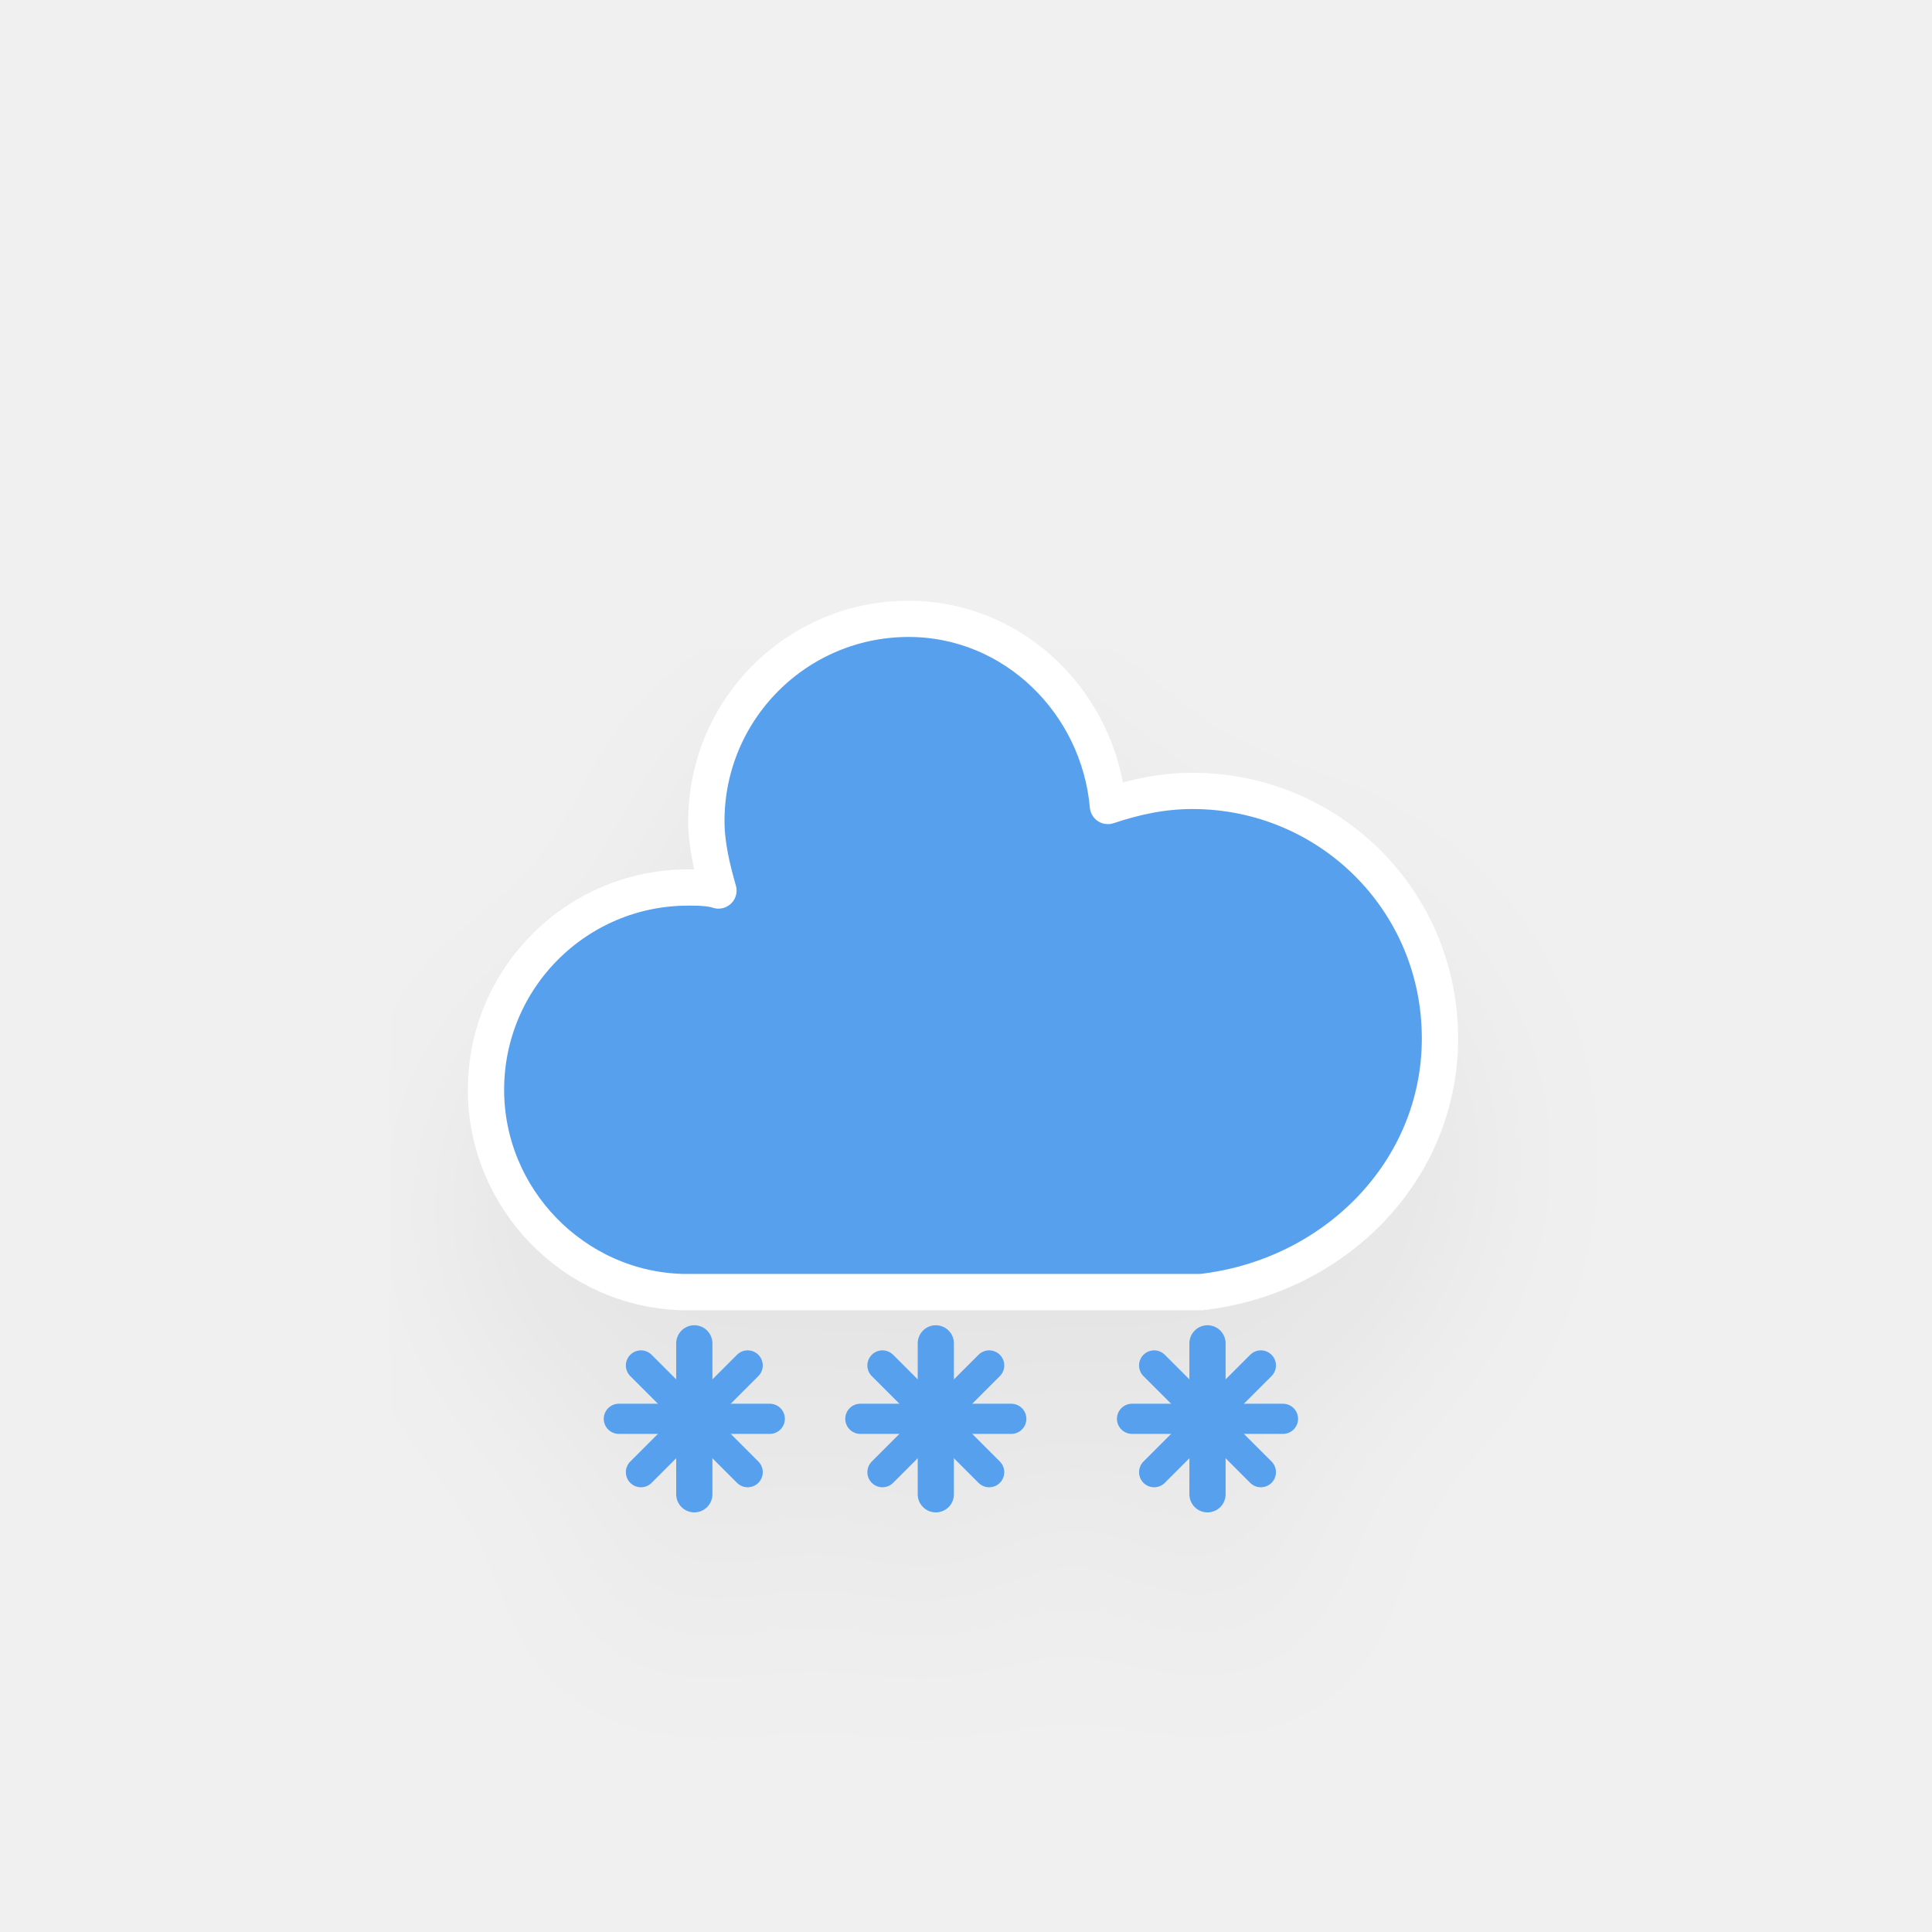
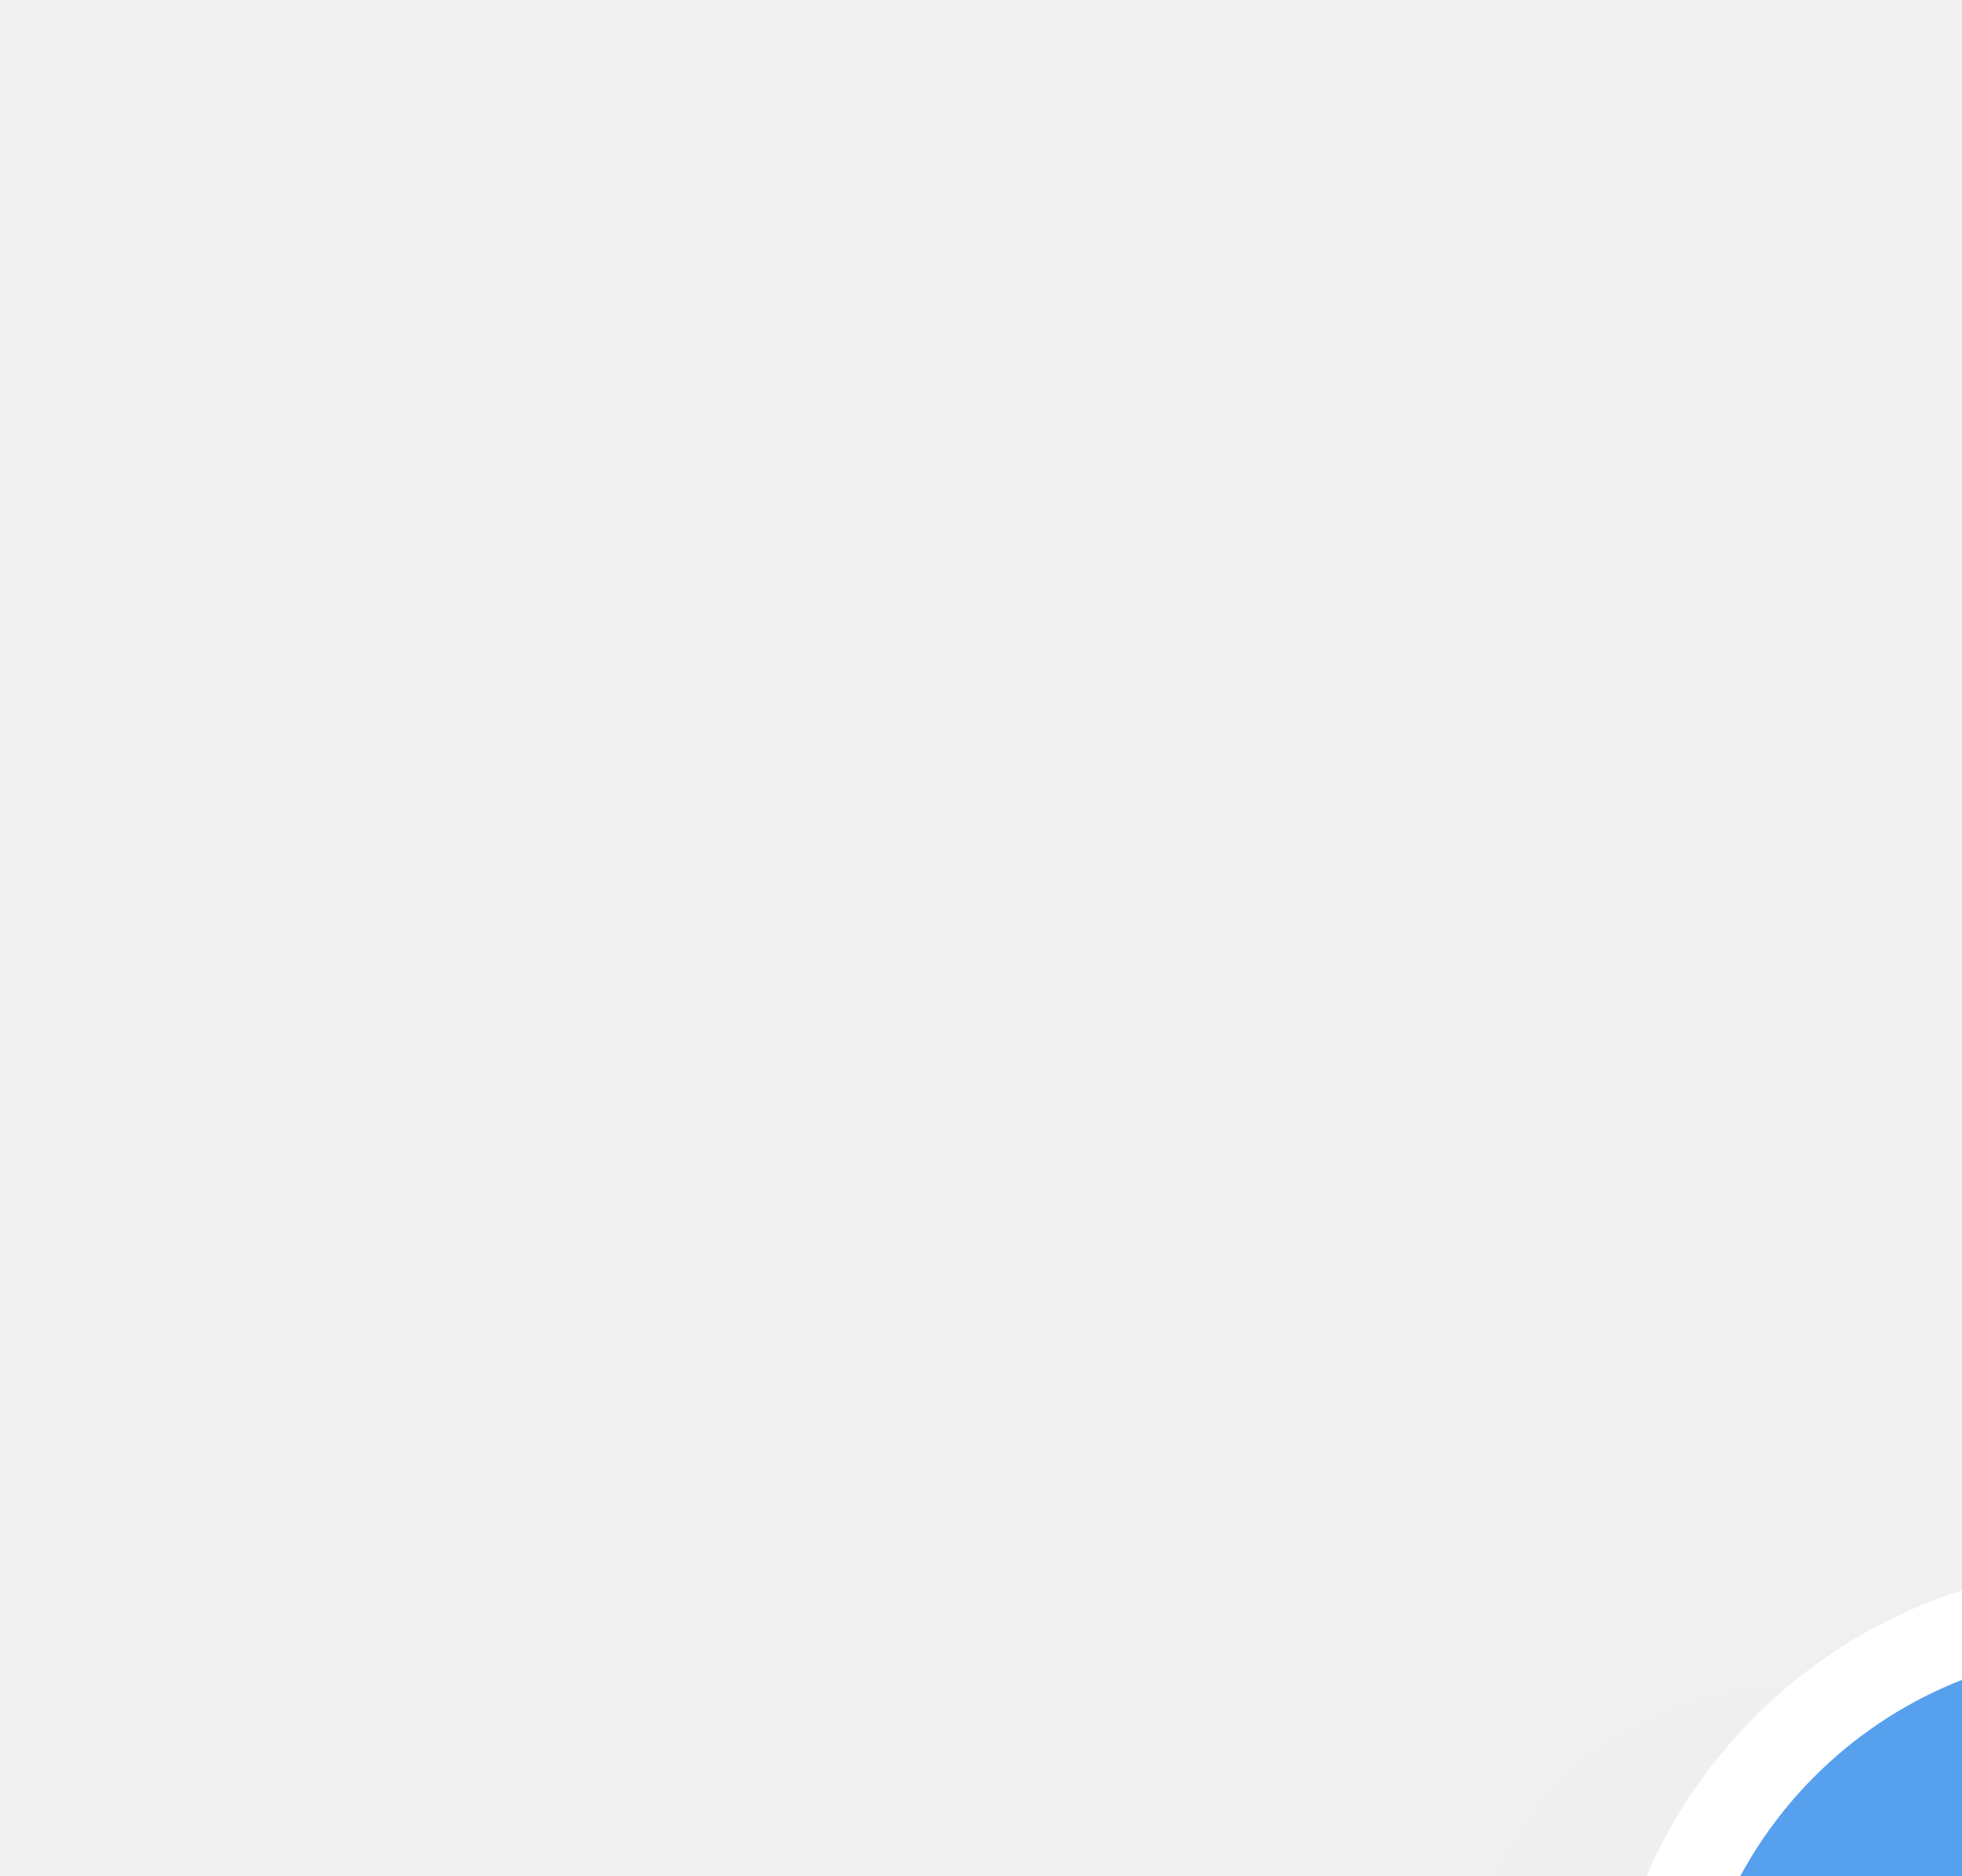
- <svg xmlns="http://www.w3.org/2000/svg" version="1.1" width="64" height="64" viewbox="0 0 64 64">
+ <svg xmlns="http://www.w3.org/2000/svg" version="1.1" width="64" height="64" viewbox="2 1 50 50" style="height: 70%; width: 85%; left: 0; top: 0;">
  <defs>
-     <filter id="blur" width="200%" height="200%">
+     <filter id="blur" width="auto" height="auto">
      <feGaussianBlur in="SourceAlpha" stdDeviation="3" />
      <feOffset dx="0" dy="4" result="offsetblur" />
      <feComponentTransfer>
        <feFuncA type="linear" slope="0.05" />
      </feComponentTransfer>
      <feMerge>
        <feMergeNode />
        <feMergeNode in="SourceGraphic" />
      </feMerge>
    </filter>
    <style type="text/css">
/*
** CLOUDS
*/
@keyframes am-weather-cloud-2 {
  0% {
    -webkit-transform: translate(0px,0px);
       -moz-transform: translate(0px,0px);
        -ms-transform: translate(0px,0px);
            transform: translate(0px,0px);
  }

  50% {
    -webkit-transform: translate(2px,0px);
       -moz-transform: translate(2px,0px);
        -ms-transform: translate(2px,0px);
            transform: translate(2px,0px);
  }

  100% {
    -webkit-transform: translate(0px,0px);
       -moz-transform: translate(0px,0px);
        -ms-transform: translate(0px,0px);
            transform: translate(0px,0px);
  }
}

.am-weather-cloud-2 {
  -webkit-animation-name: am-weather-cloud-2;
     -moz-animation-name: am-weather-cloud-2;
          animation-name: am-weather-cloud-2;
  -webkit-animation-duration: 3s;
     -moz-animation-duration: 3s;
          animation-duration: 3s;
  -webkit-animation-timing-function: linear;
     -moz-animation-timing-function: linear;
          animation-timing-function: linear;
  -webkit-animation-iteration-count: infinite;
     -moz-animation-iteration-count: infinite;
          animation-iteration-count: infinite;
}

/*
** SNOW
*/
@keyframes am-weather-snow {
  0% {
    -webkit-transform: translateX(0) translateY(0);
       -moz-transform: translateX(0) translateY(0);
        -ms-transform: translateX(0) translateY(0);
            transform: translateX(0) translateY(0);
  }

  33.33% {
    -webkit-transform: translateX(-1.2px) translateY(2px);
       -moz-transform: translateX(-1.2px) translateY(2px);
        -ms-transform: translateX(-1.2px) translateY(2px);
            transform: translateX(-1.2px) translateY(2px);
  }

  66.66% {
    -webkit-transform: translateX(1.4px) translateY(4px);
       -moz-transform: translateX(1.4px) translateY(4px);
        -ms-transform: translateX(1.4px) translateY(4px);
            transform: translateX(1.4px) translateY(4px);
    opacity: 1;
  }

  100% {
    -webkit-transform: translateX(-1.6px) translateY(6px);
       -moz-transform: translateX(-1.6px) translateY(6px);
        -ms-transform: translateX(-1.6px) translateY(6px);
            transform: translateX(-1.6px) translateY(6px);
    opacity: 0;
  }
}

@keyframes am-weather-snow-reverse {
  0% {
    -webkit-transform: translateX(0) translateY(0);
       -moz-transform: translateX(0) translateY(0);
        -ms-transform: translateX(0) translateY(0);
            transform: translateX(0) translateY(0);
  }

  33.33% {
    -webkit-transform: translateX(1.2px) translateY(2px);
       -moz-transform: translateX(1.2px) translateY(2px);
        -ms-transform: translateX(1.2px) translateY(2px);
            transform: translateX(1.2px) translateY(2px);
  }

  66.66% {
    -webkit-transform: translateX(-1.4px) translateY(4px);
       -moz-transform: translateX(-1.4px) translateY(4px);
        -ms-transform: translateX(-1.4px) translateY(4px);
            transform: translateX(-1.4px) translateY(4px);
    opacity: 1;
  }

  100% {
    -webkit-transform: translateX(1.6px) translateY(6px);
       -moz-transform: translateX(1.6px) translateY(6px);
        -ms-transform: translateX(1.6px) translateY(6px);
            transform: translateX(1.6px) translateY(6px);
    opacity: 0;
  }
}

.am-weather-snow-1 {
  -webkit-animation-name: am-weather-snow;
     -moz-animation-name: am-weather-snow;
      -ms-animation-name: am-weather-snow;
          animation-name: am-weather-snow;
  -webkit-animation-duration: 2s;
     -moz-animation-duration: 2s;
      -ms-animation-duration: 2s;
          animation-duration: 2s;
  -webkit-animation-timing-function: linear;
     -moz-animation-timing-function: linear;
      -ms-animation-timing-function: linear;
          animation-timing-function: linear;
  -webkit-animation-iteration-count: infinite;
     -moz-animation-iteration-count: infinite;
      -ms-animation-iteration-count: infinite;
          animation-iteration-count: infinite;
}

.am-weather-snow-2 {
  -webkit-animation-name: am-weather-snow;
     -moz-animation-name: am-weather-snow;
      -ms-animation-name: am-weather-snow;
          animation-name: am-weather-snow;
  -webkit-animation-delay: 1.2s;
     -moz-animation-delay: 1.2s;
      -ms-animation-delay: 1.2s;
          animation-delay: 1.2s;
  -webkit-animation-duration: 2s;
     -moz-animation-duration: 2s;
      -ms-animation-duration: 2s;
          animation-duration: 2s;
  -webkit-animation-timing-function: linear;
     -moz-animation-timing-function: linear;
      -ms-animation-timing-function: linear;
          animation-timing-function: linear;
  -webkit-animation-iteration-count: infinite;
     -moz-animation-iteration-count: infinite;
      -ms-animation-iteration-count: infinite;
          animation-iteration-count: infinite;
}

.am-weather-snow-3 {
  -webkit-animation-name: am-weather-snow-reverse;
     -moz-animation-name: am-weather-snow-reverse;
      -ms-animation-name: am-weather-snow-reverse;
          animation-name: am-weather-snow-reverse;
  -webkit-animation-duration: 2s;
     -moz-animation-duration: 2s;
      -ms-animation-duration: 2s;
          animation-duration: 2s;
  -webkit-animation-timing-function: linear;
     -moz-animation-timing-function: linear;
      -ms-animation-timing-function: linear;
          animation-timing-function: linear;
  -webkit-animation-iteration-count: infinite;
     -moz-animation-iteration-count: infinite;
      -ms-animation-iteration-count: infinite;
          animation-iteration-count: infinite;
}

        </style>
  </defs>
  <g filter="url(#blur)" id="snowy-6">
    <g transform="translate(20,10)">
      <g class="am-weather-cloud-2">
        <path d="M47.7,35.4c0-4.6-3.7-8.2-8.2-8.2c-1,0-1.9,0.2-2.8,0.5c-0.3-3.4-3.1-6.2-6.6-6.2c-3.7,0-6.7,3-6.7,6.7c0,0.8,0.2,1.6,0.4,2.3    c-0.3-0.1-0.7-0.1-1-0.1c-3.7,0-6.7,3-6.7,6.7c0,3.6,2.9,6.6,6.5,6.7l17.2,0C44.2,43.3,47.7,39.8,47.7,35.4z" fill="#57A0EE" stroke="white" stroke-linejoin="round" stroke-width="1.2" transform="translate(-20,-11)" />
      </g>
      <g class="am-weather-snow-1">
        <g transform="translate(3,28)">
          <line fill="none" stroke="#57A0EE" stroke-linecap="round" stroke-width="1.2" transform="translate(0,9), rotate(0)" x1="0" x2="0" y1="-2.5" y2="2.5" />
          <line fill="none" stroke="#57A0EE" stroke-linecap="round" stroke-width="1" transform="translate(0,9), rotate(45)" x1="0" x2="0" y1="-2.5" y2="2.5" />
          <line fill="none" stroke="#57A0EE" stroke-linecap="round" stroke-width="1" transform="translate(0,9), rotate(90)" x1="0" x2="0" y1="-2.5" y2="2.5" />
          <line fill="none" stroke="#57A0EE" stroke-linecap="round" stroke-width="1" transform="translate(0,9), rotate(135)" x1="0" x2="0" y1="-2.5" y2="2.5" />
        </g>
      </g>
      <g class="am-weather-snow-2">
        <g transform="translate(11,28)">
          <line fill="none" stroke="#57A0EE" stroke-linecap="round" stroke-width="1.2" transform="translate(0,9), rotate(0)" x1="0" x2="0" y1="-2.5" y2="2.5" />
          <line fill="none" stroke="#57A0EE" stroke-linecap="round" stroke-width="1" transform="translate(0,9), rotate(45)" x1="0" x2="0" y1="-2.5" y2="2.5" />
          <line fill="none" stroke="#57A0EE" stroke-linecap="round" stroke-width="1" transform="translate(0,9), rotate(90)" x1="0" x2="0" y1="-2.5" y2="2.5" />
          <line fill="none" stroke="#57A0EE" stroke-linecap="round" stroke-width="1" transform="translate(0,9), rotate(135)" x1="0" x2="0" y1="-2.5" y2="2.5" />
        </g>
      </g>
      <g class="am-weather-snow-3">
        <g transform="translate(20,28)">
          <line fill="none" stroke="#57A0EE" stroke-linecap="round" stroke-width="1.2" transform="translate(0,9), rotate(0)" x1="0" x2="0" y1="-2.5" y2="2.5" />
          <line fill="none" stroke="#57A0EE" stroke-linecap="round" stroke-width="1" transform="translate(0,9), rotate(45)" x1="0" x2="0" y1="-2.5" y2="2.5" />
          <line fill="none" stroke="#57A0EE" stroke-linecap="round" stroke-width="1" transform="translate(0,9), rotate(90)" x1="0" x2="0" y1="-2.5" y2="2.5" />
          <line fill="none" stroke="#57A0EE" stroke-linecap="round" stroke-width="1" transform="translate(0,9), rotate(135)" x1="0" x2="0" y1="-2.5" y2="2.5" />
        </g>
      </g>
    </g>
  </g>
</svg>
